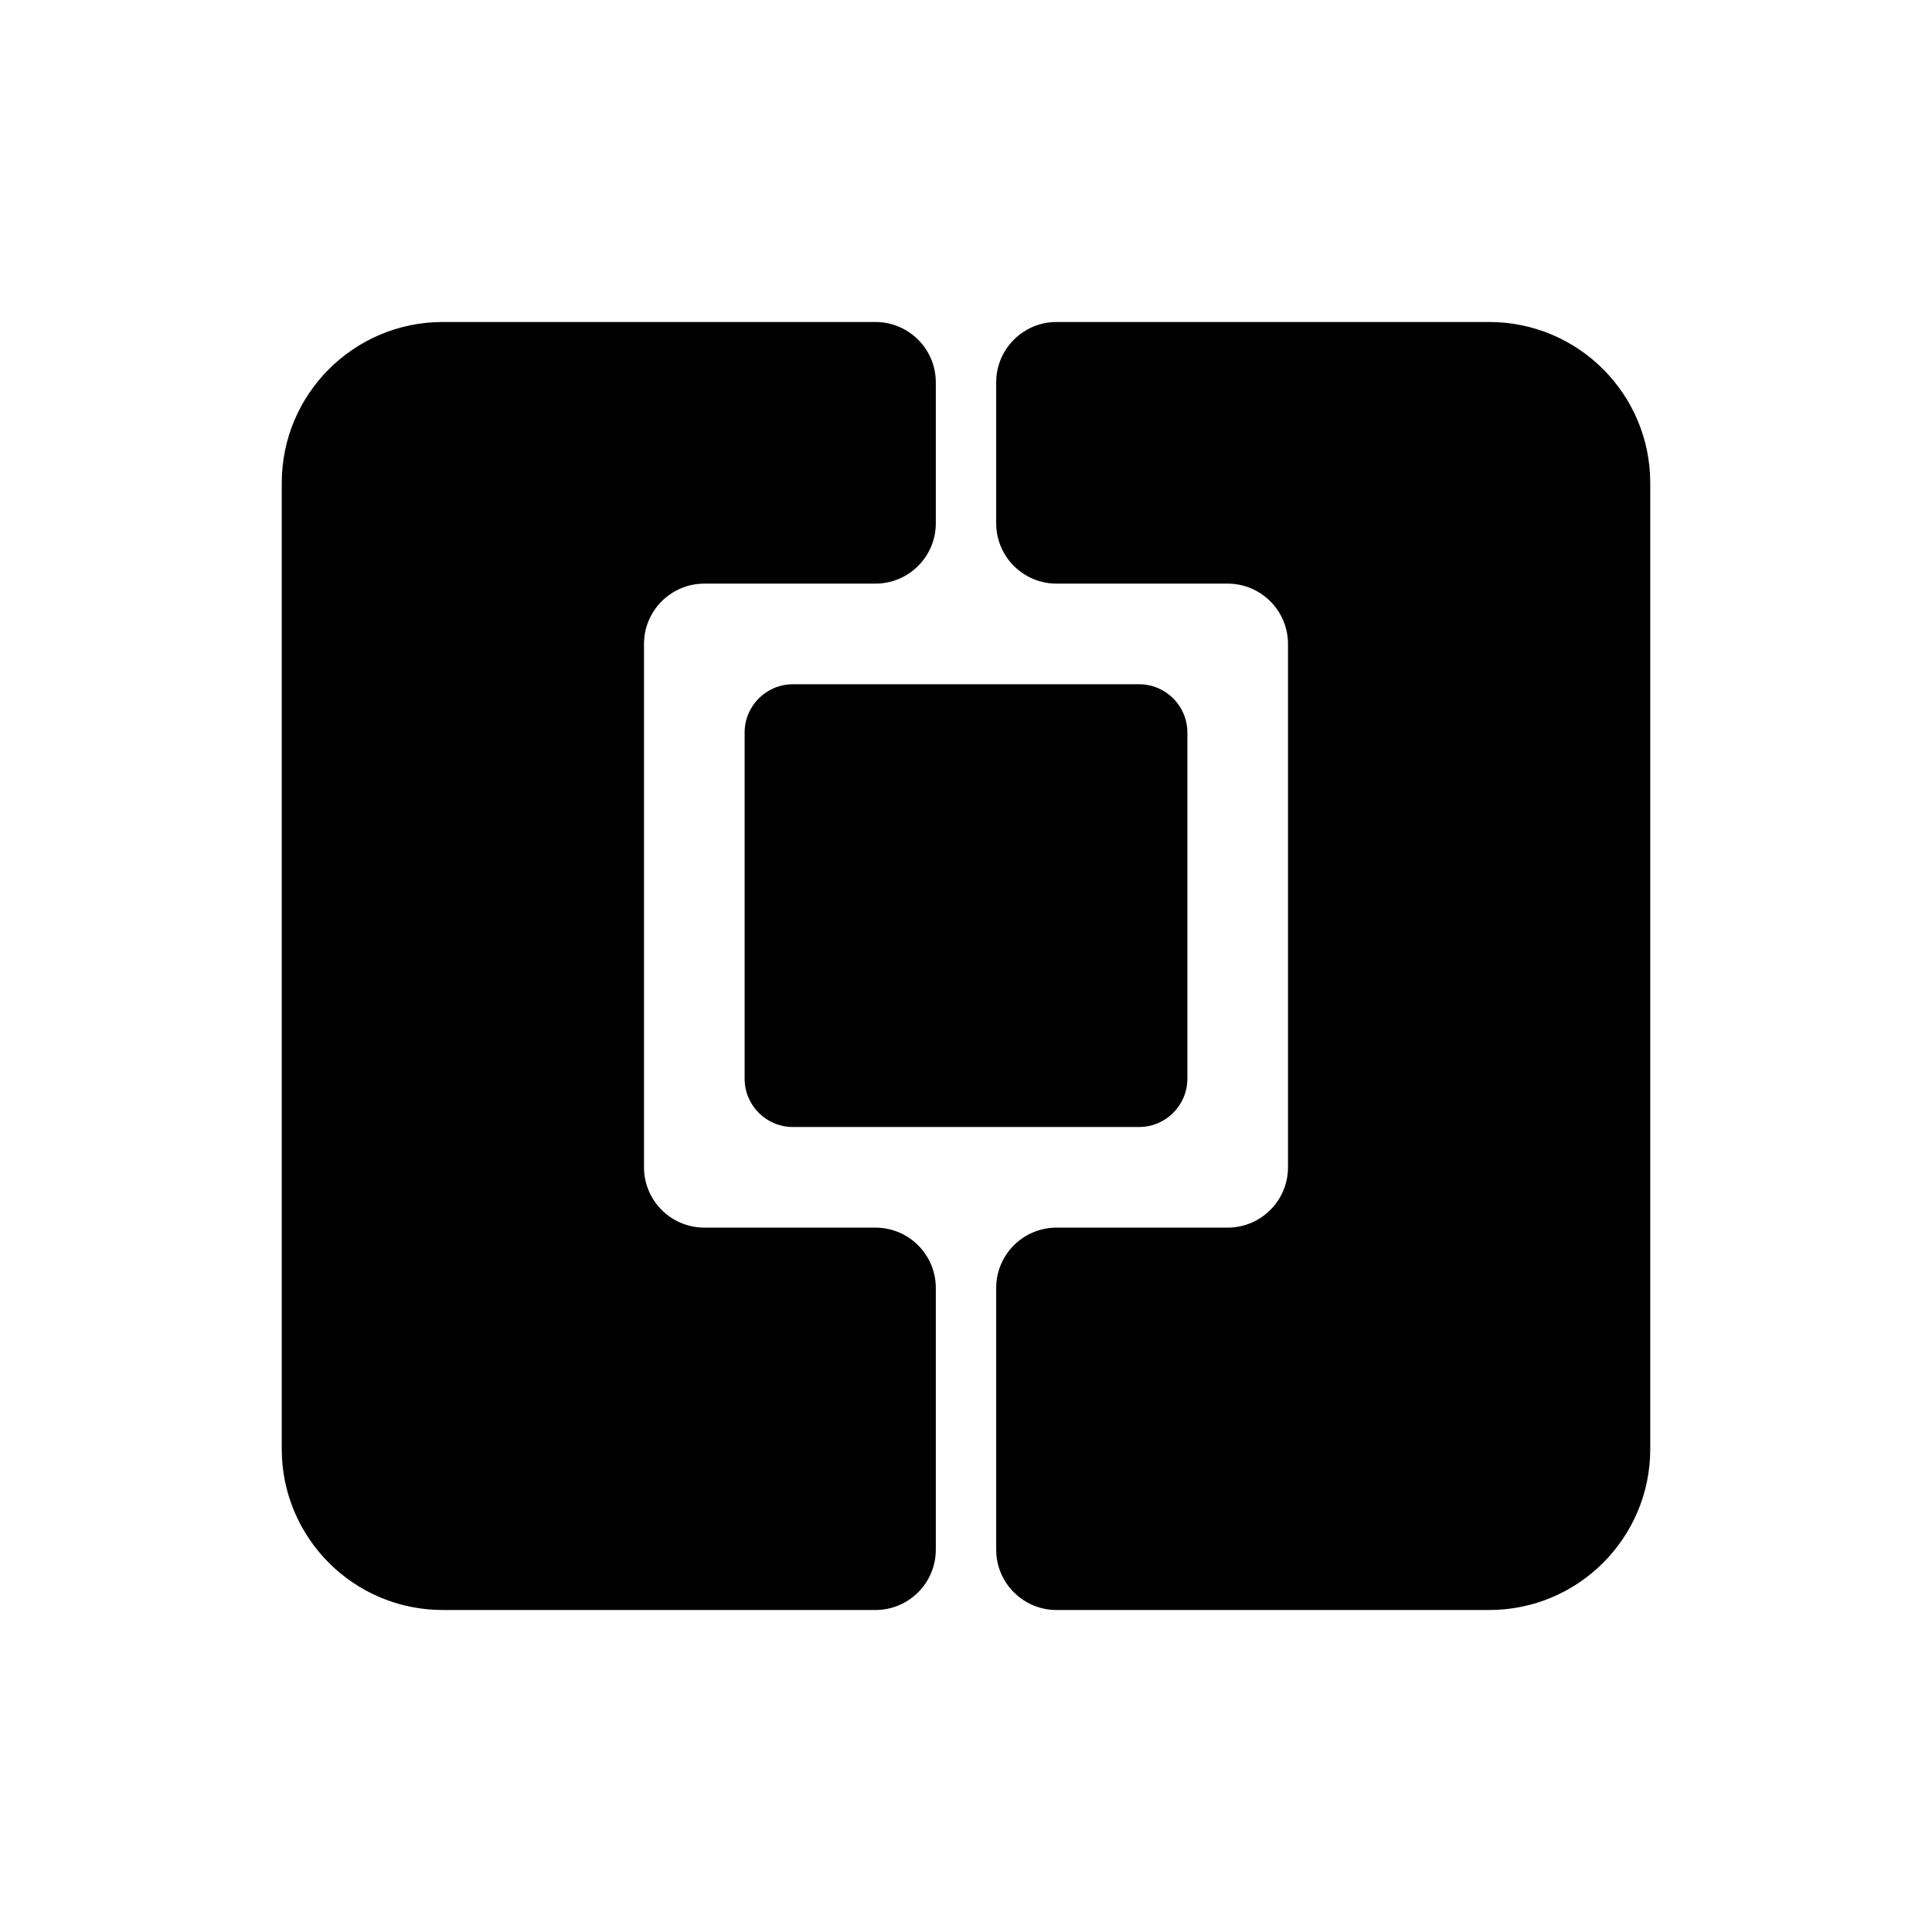
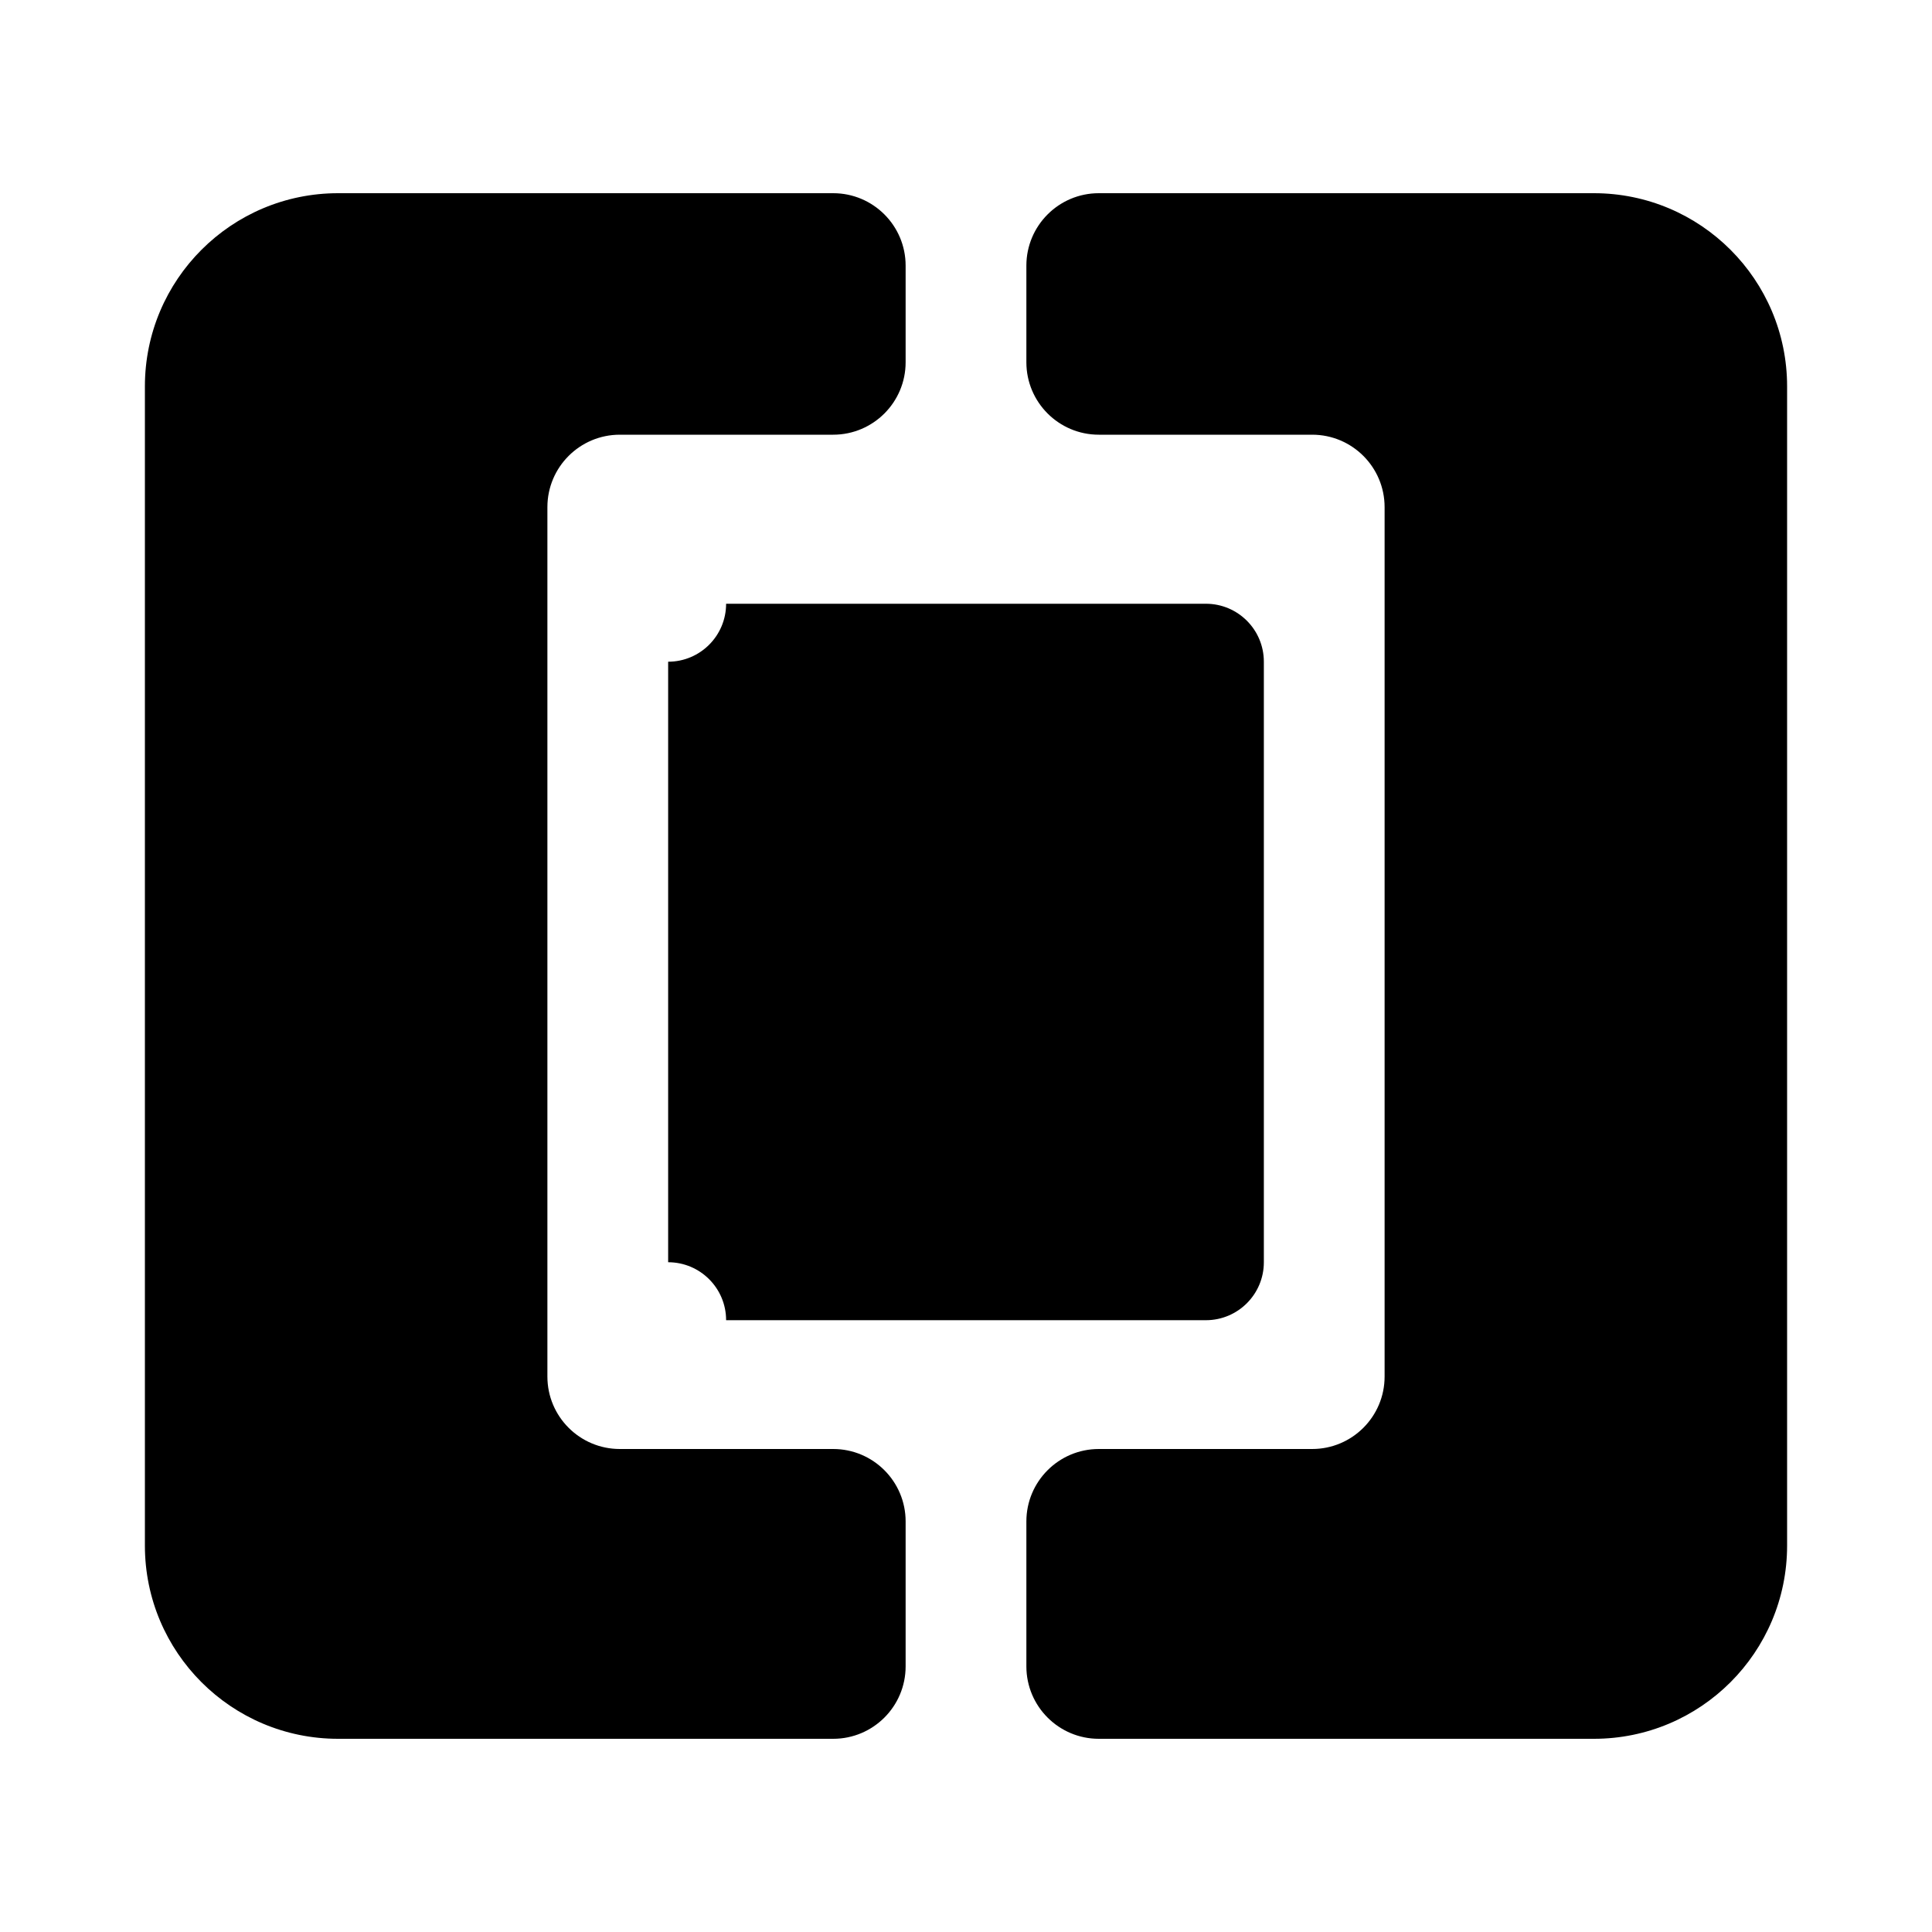
<svg xmlns="http://www.w3.org/2000/svg" width="24" height="24" viewBox="0 0 24 24">
-   <path d="M5.5 4 H10.875 A0.75 0.75 0 0 1 11.625 4.75 V6.5 A0.75 0.75 0 0 1 10.875 7.25 H8.75 A0.75 0.75 0 0 0 8 8 V14.5 A0.75 0.75 0 0 0 8.75 15.25 H10.875 A0.75 0.75 0 0 1 11.625 16 V19.25 A0.75 0.75 0 0 1 10.875 20 H5.5 A2 2 0 0 1 3.5 18 V6 A2 2 0 0 1 5.5 4 ZM18.5 4 A2 2 0 0 1 20.5 6 V18 A2 2 0 0 1 18.5 20 H13.125 A0.75 0.75 0 0 1 12.375 19.25 V16 A0.75 0.75 0 0 1 13.125 15.25 H15.25 A0.75 0.75 0 0 0 16 14.5 V8 A0.75 0.75 0 0 0 15.25 7.25 H13.125 A0.75 0.75 0 0 1 12.375 6.5 V4.75 A0.75 0.75 0 0 1 13.125 4 ZM9.85 8.5 H14.15 A0.6 0.6 0 0 1 14.75 9.1 V13.4 A0.6 0.6 0 0 1 14.15 14 H9.85 A0.6 0.6 0 0 1 9.25 13.4 V9.1 A0.6 0.6 0 0 1 9.85 8.5 Z" />
+   <path d="M4.2 2.4H10.35A0.9 0.9 0 0 1 11.25 3.3V4.5A0.9 0.9 0 0 1 10.35 5.4H7.7A0.9 0.9 0 0 0 6.8 6.3V17.1A0.9 0.9 0 0 0 7.7 18H10.35A0.9 0.9 0 0 1 11.25 18.9V20.7A0.9 0.9 0 0 1 10.35 21.6H4.2A2.4 2.4 0 0 1 1.8 19.2V4.8A2.4 2.4 0 0 1 4.2 2.4ZM19.8 2.4A2.4 2.4 0 0 1 22.2 4.8V19.2A2.4 2.4 0 0 1 19.8 21.6H13.65A0.9 0.9 0 0 1 12.75 20.7V18.9A0.9 0.9 0 0 1 13.65 18H16.3A0.9 0.9 0 0 0 17.2 17.1V6.3A0.9 0.9 0 0 0 16.3 5.4H13.65A0.9 0.9 0 0 1 12.75 4.5V3.3A0.9 0.9 0 0 1 13.65 2.4ZM9.02 7.5H14.98A0.72 0.72 0 0 1 15.7 8.22V15.68A0.72 0.72 0 0 1 14.98 16.4H9.02A0.72 0.72 0 0 0 8.3 15.68V8.22A0.72 0.72 0 0 0 9.02 7.5Z" />
</svg>
